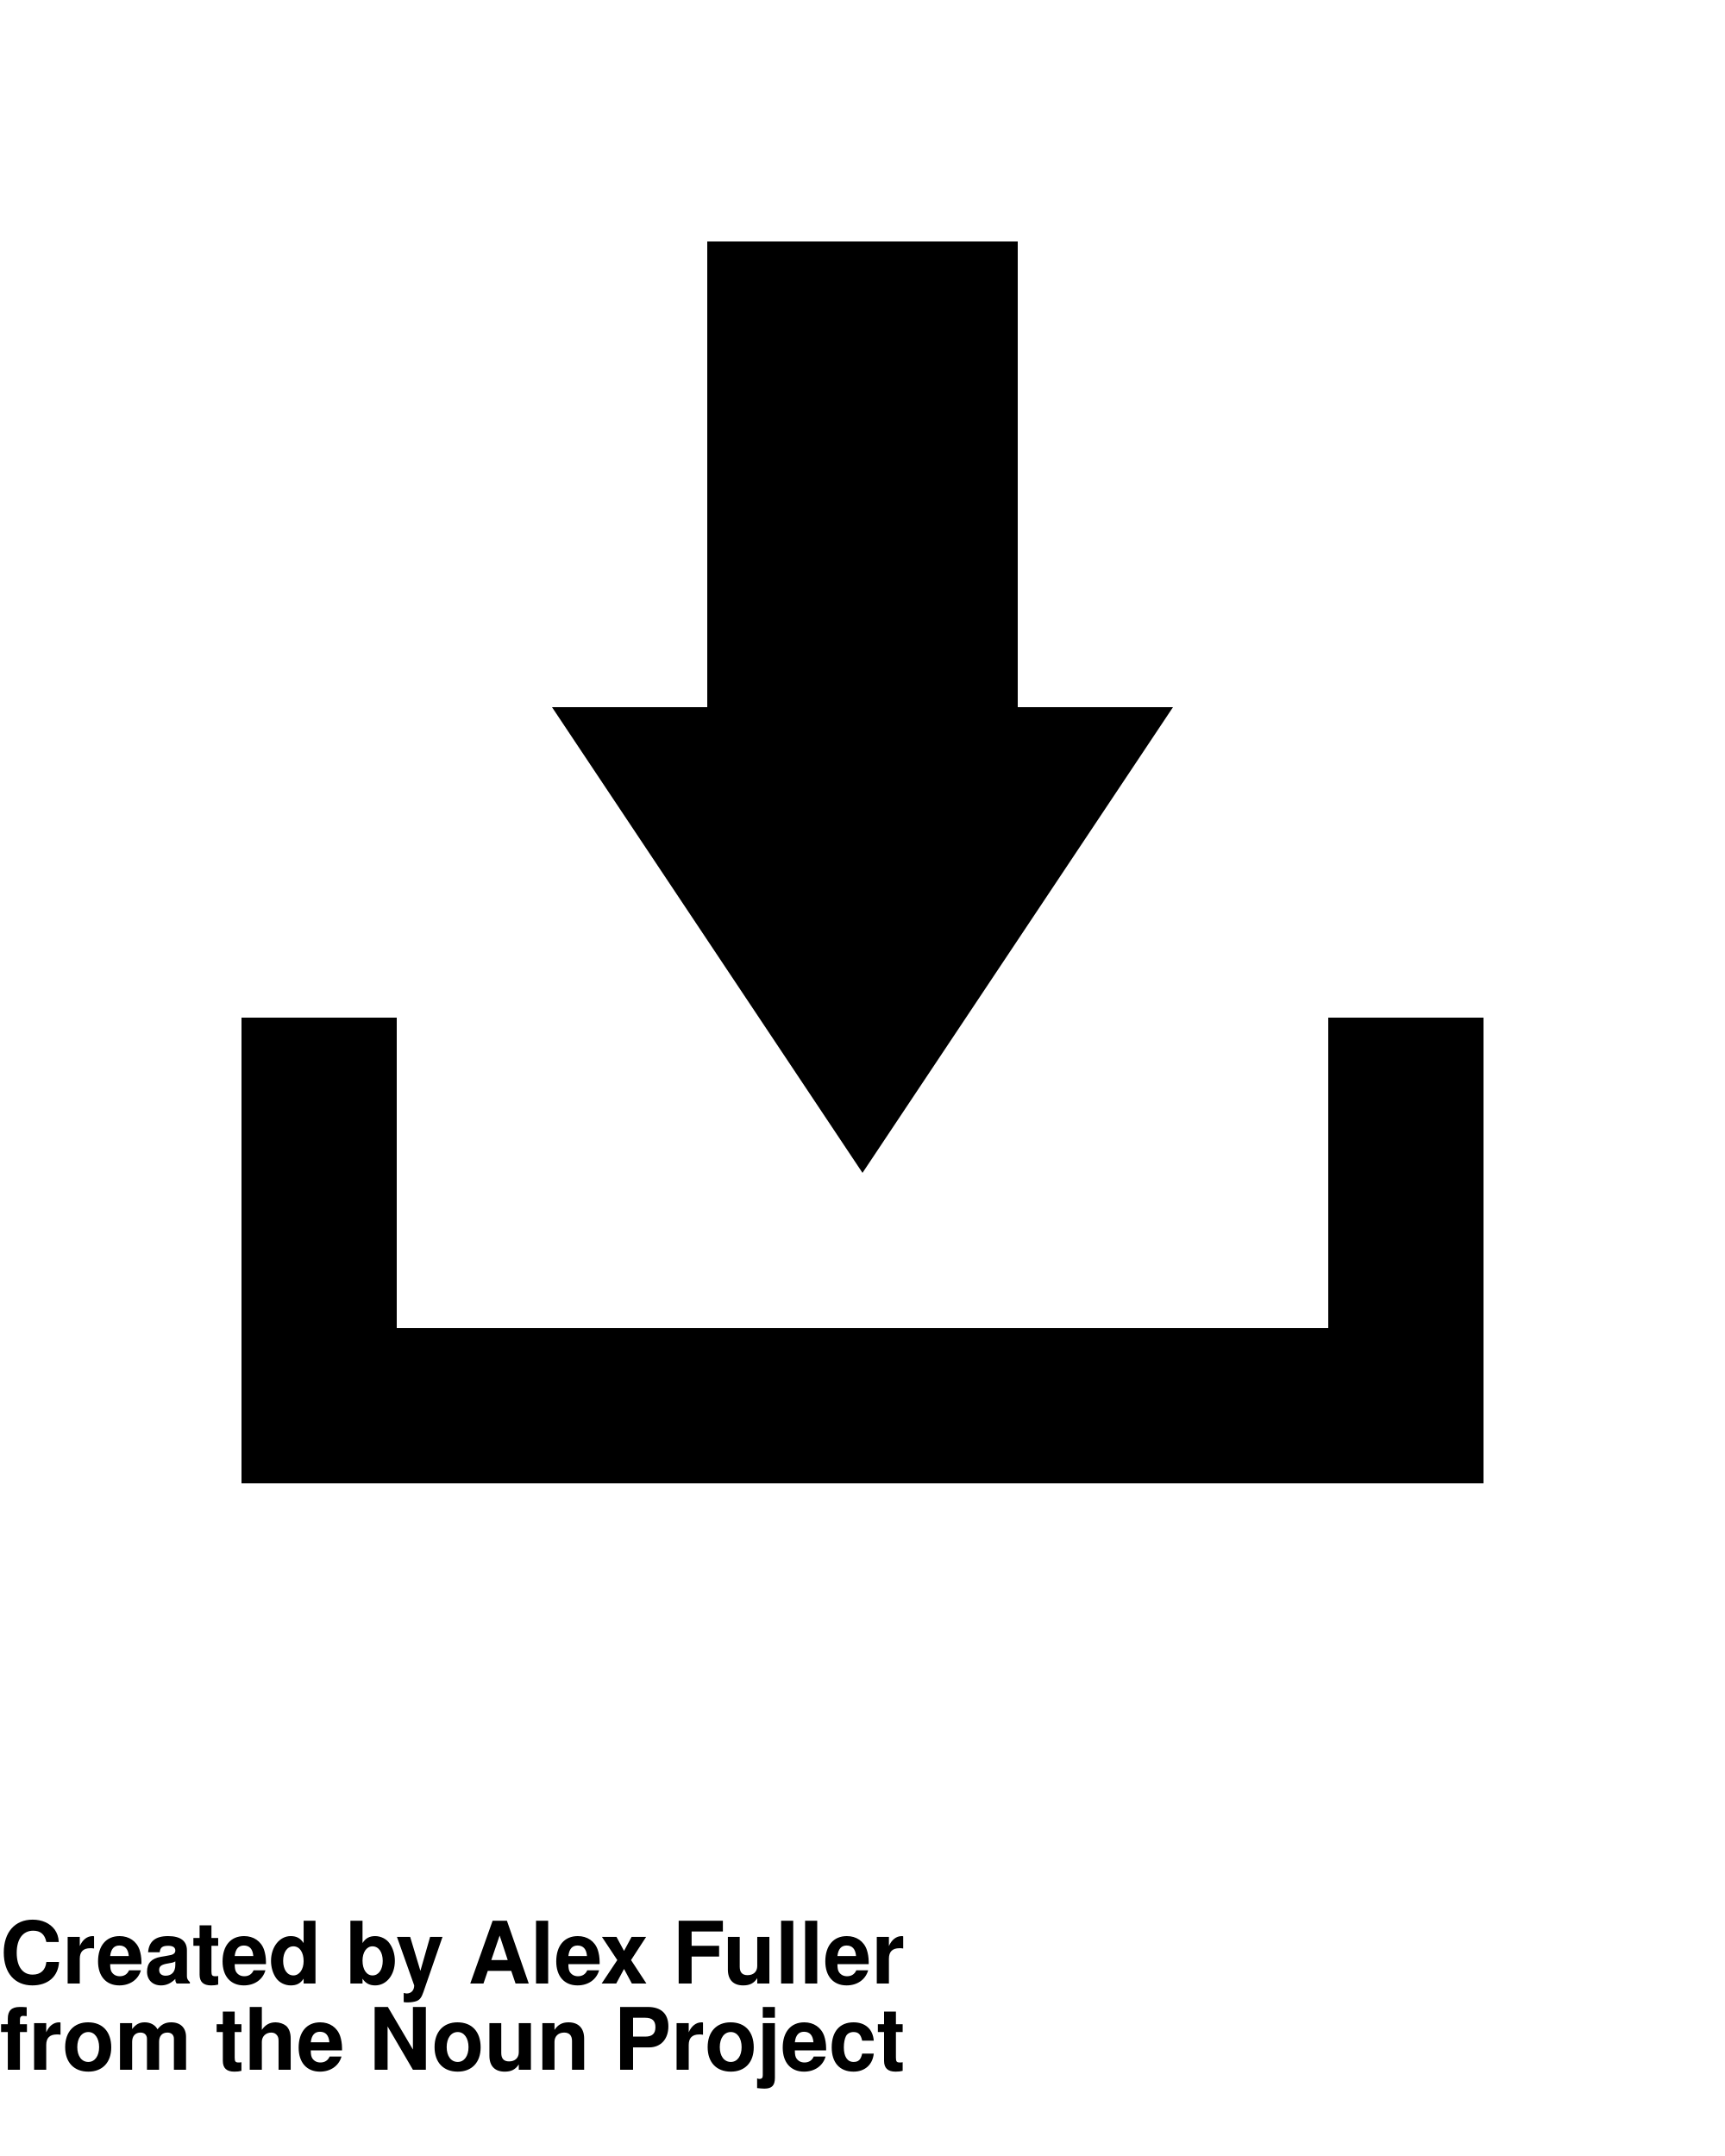
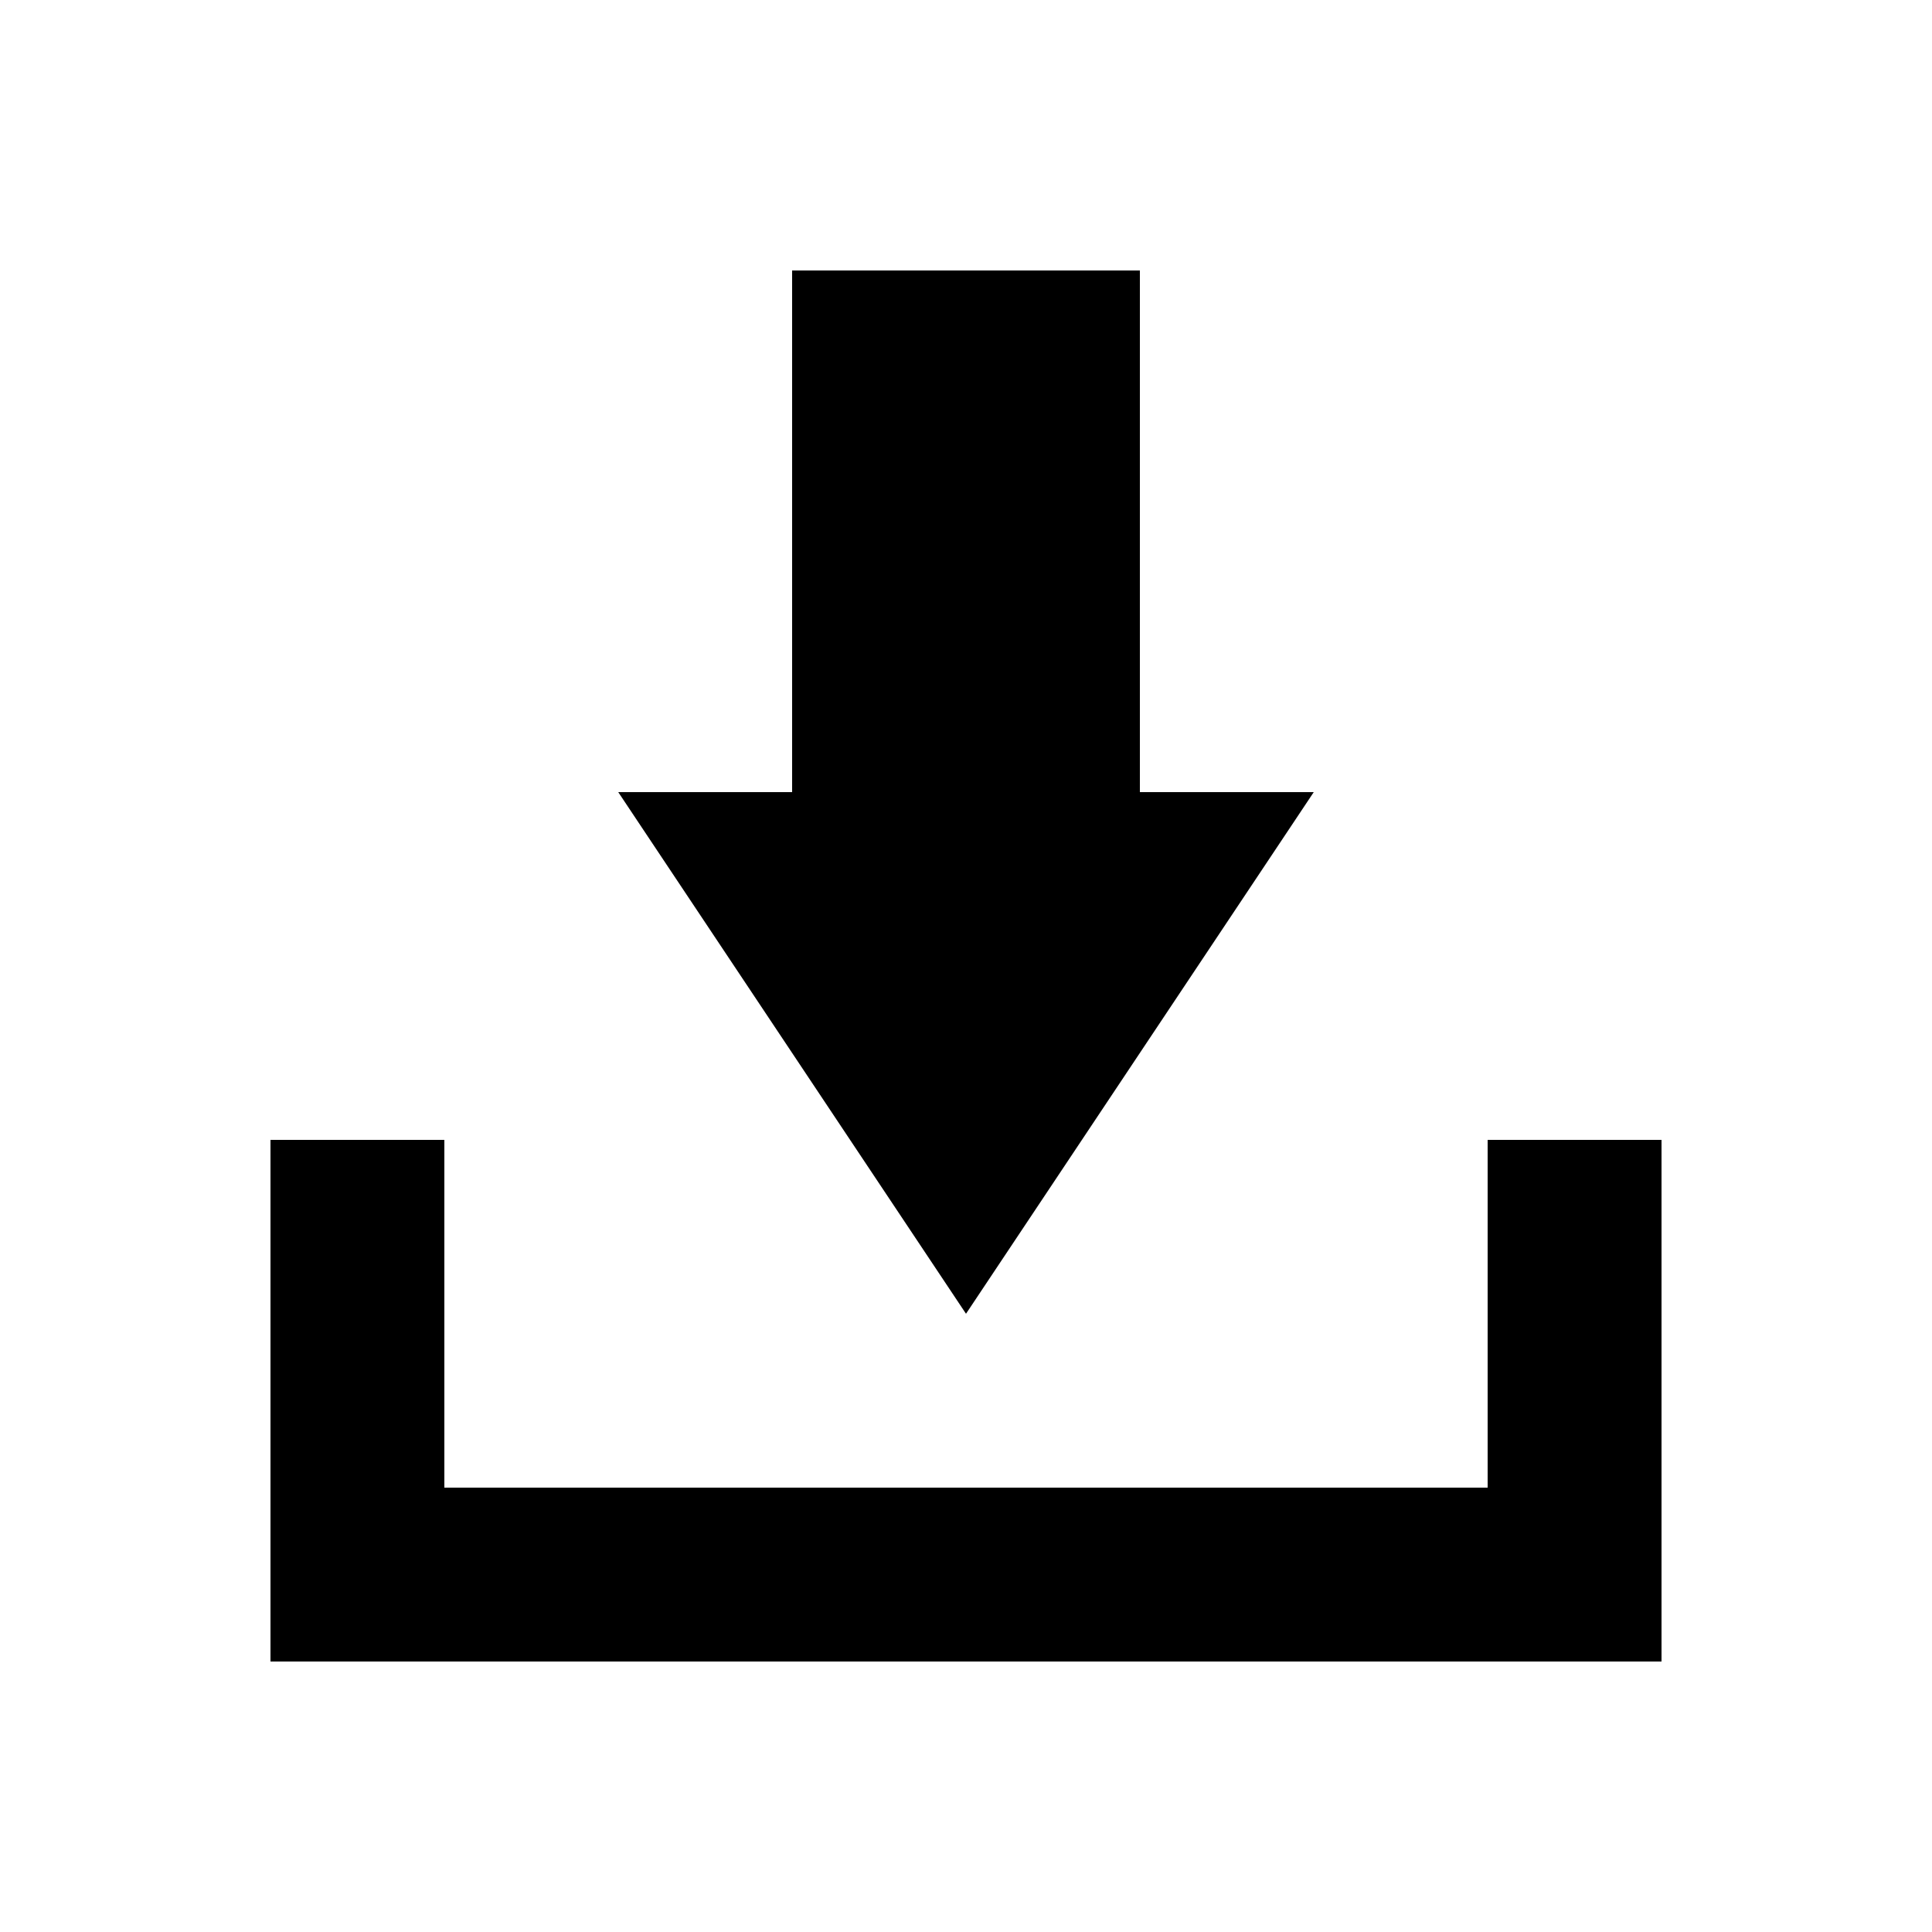
- <svg xmlns="http://www.w3.org/2000/svg" version="1.1" x="0px" y="0px" viewBox="0 0 100 125" enable-background="new 0 0 100 100" xml:space="preserve">
+ <svg xmlns="http://www.w3.org/2000/svg" version="1.1" x="0px" y="0px" viewBox="0 0 100 100" enable-background="new 0 0 100 100" xml:space="preserve">
  <g>
    <polygon points="77,59 77,77 23,77 23,59 14,59 14,86 86,86 86,59  " />
    <polygon points="68,41 59,41 59,14 41,14 41,41 32,41 50,68  " />
  </g>
-   <text x="0" y="115" fill="#000000" font-size="5px" font-weight="bold" font-family="'Helvetica Neue', Helvetica, Arial-Unicode, Arial, Sans-serif">Created by Alex Fuller</text>
-   <text x="0" y="120" fill="#000000" font-size="5px" font-weight="bold" font-family="'Helvetica Neue', Helvetica, Arial-Unicode, Arial, Sans-serif">from the Noun Project</text>
</svg>
